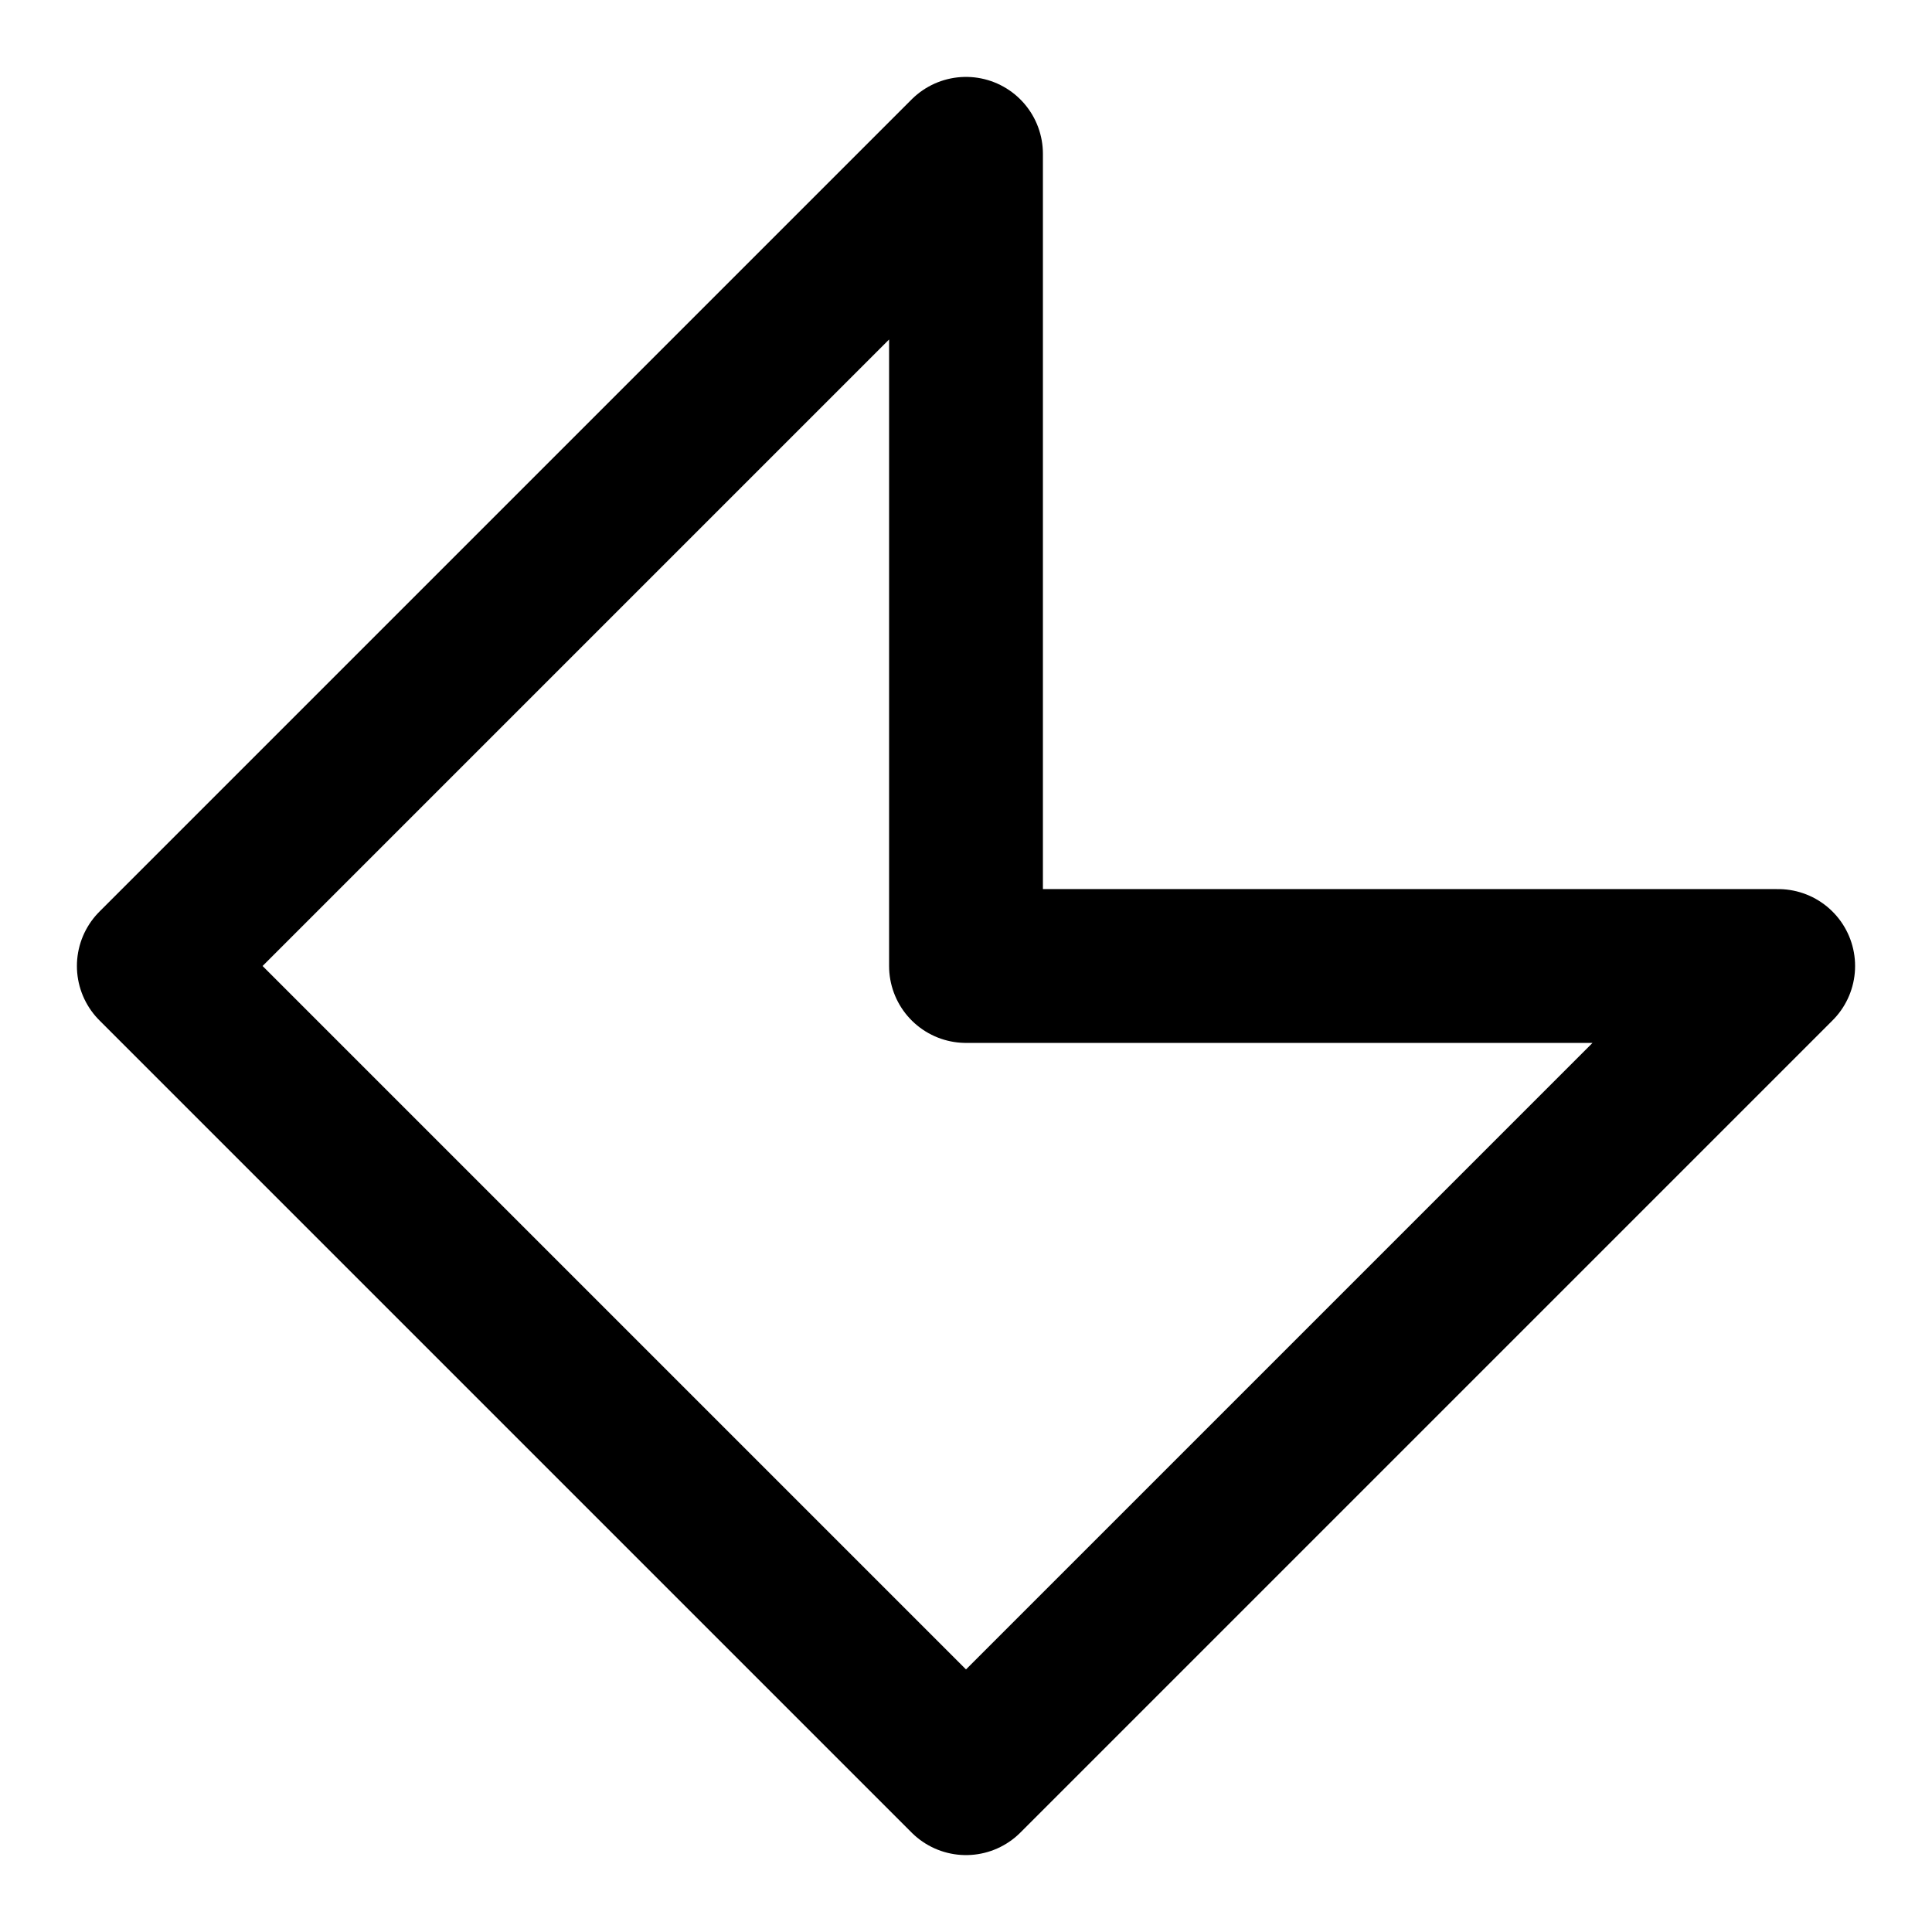
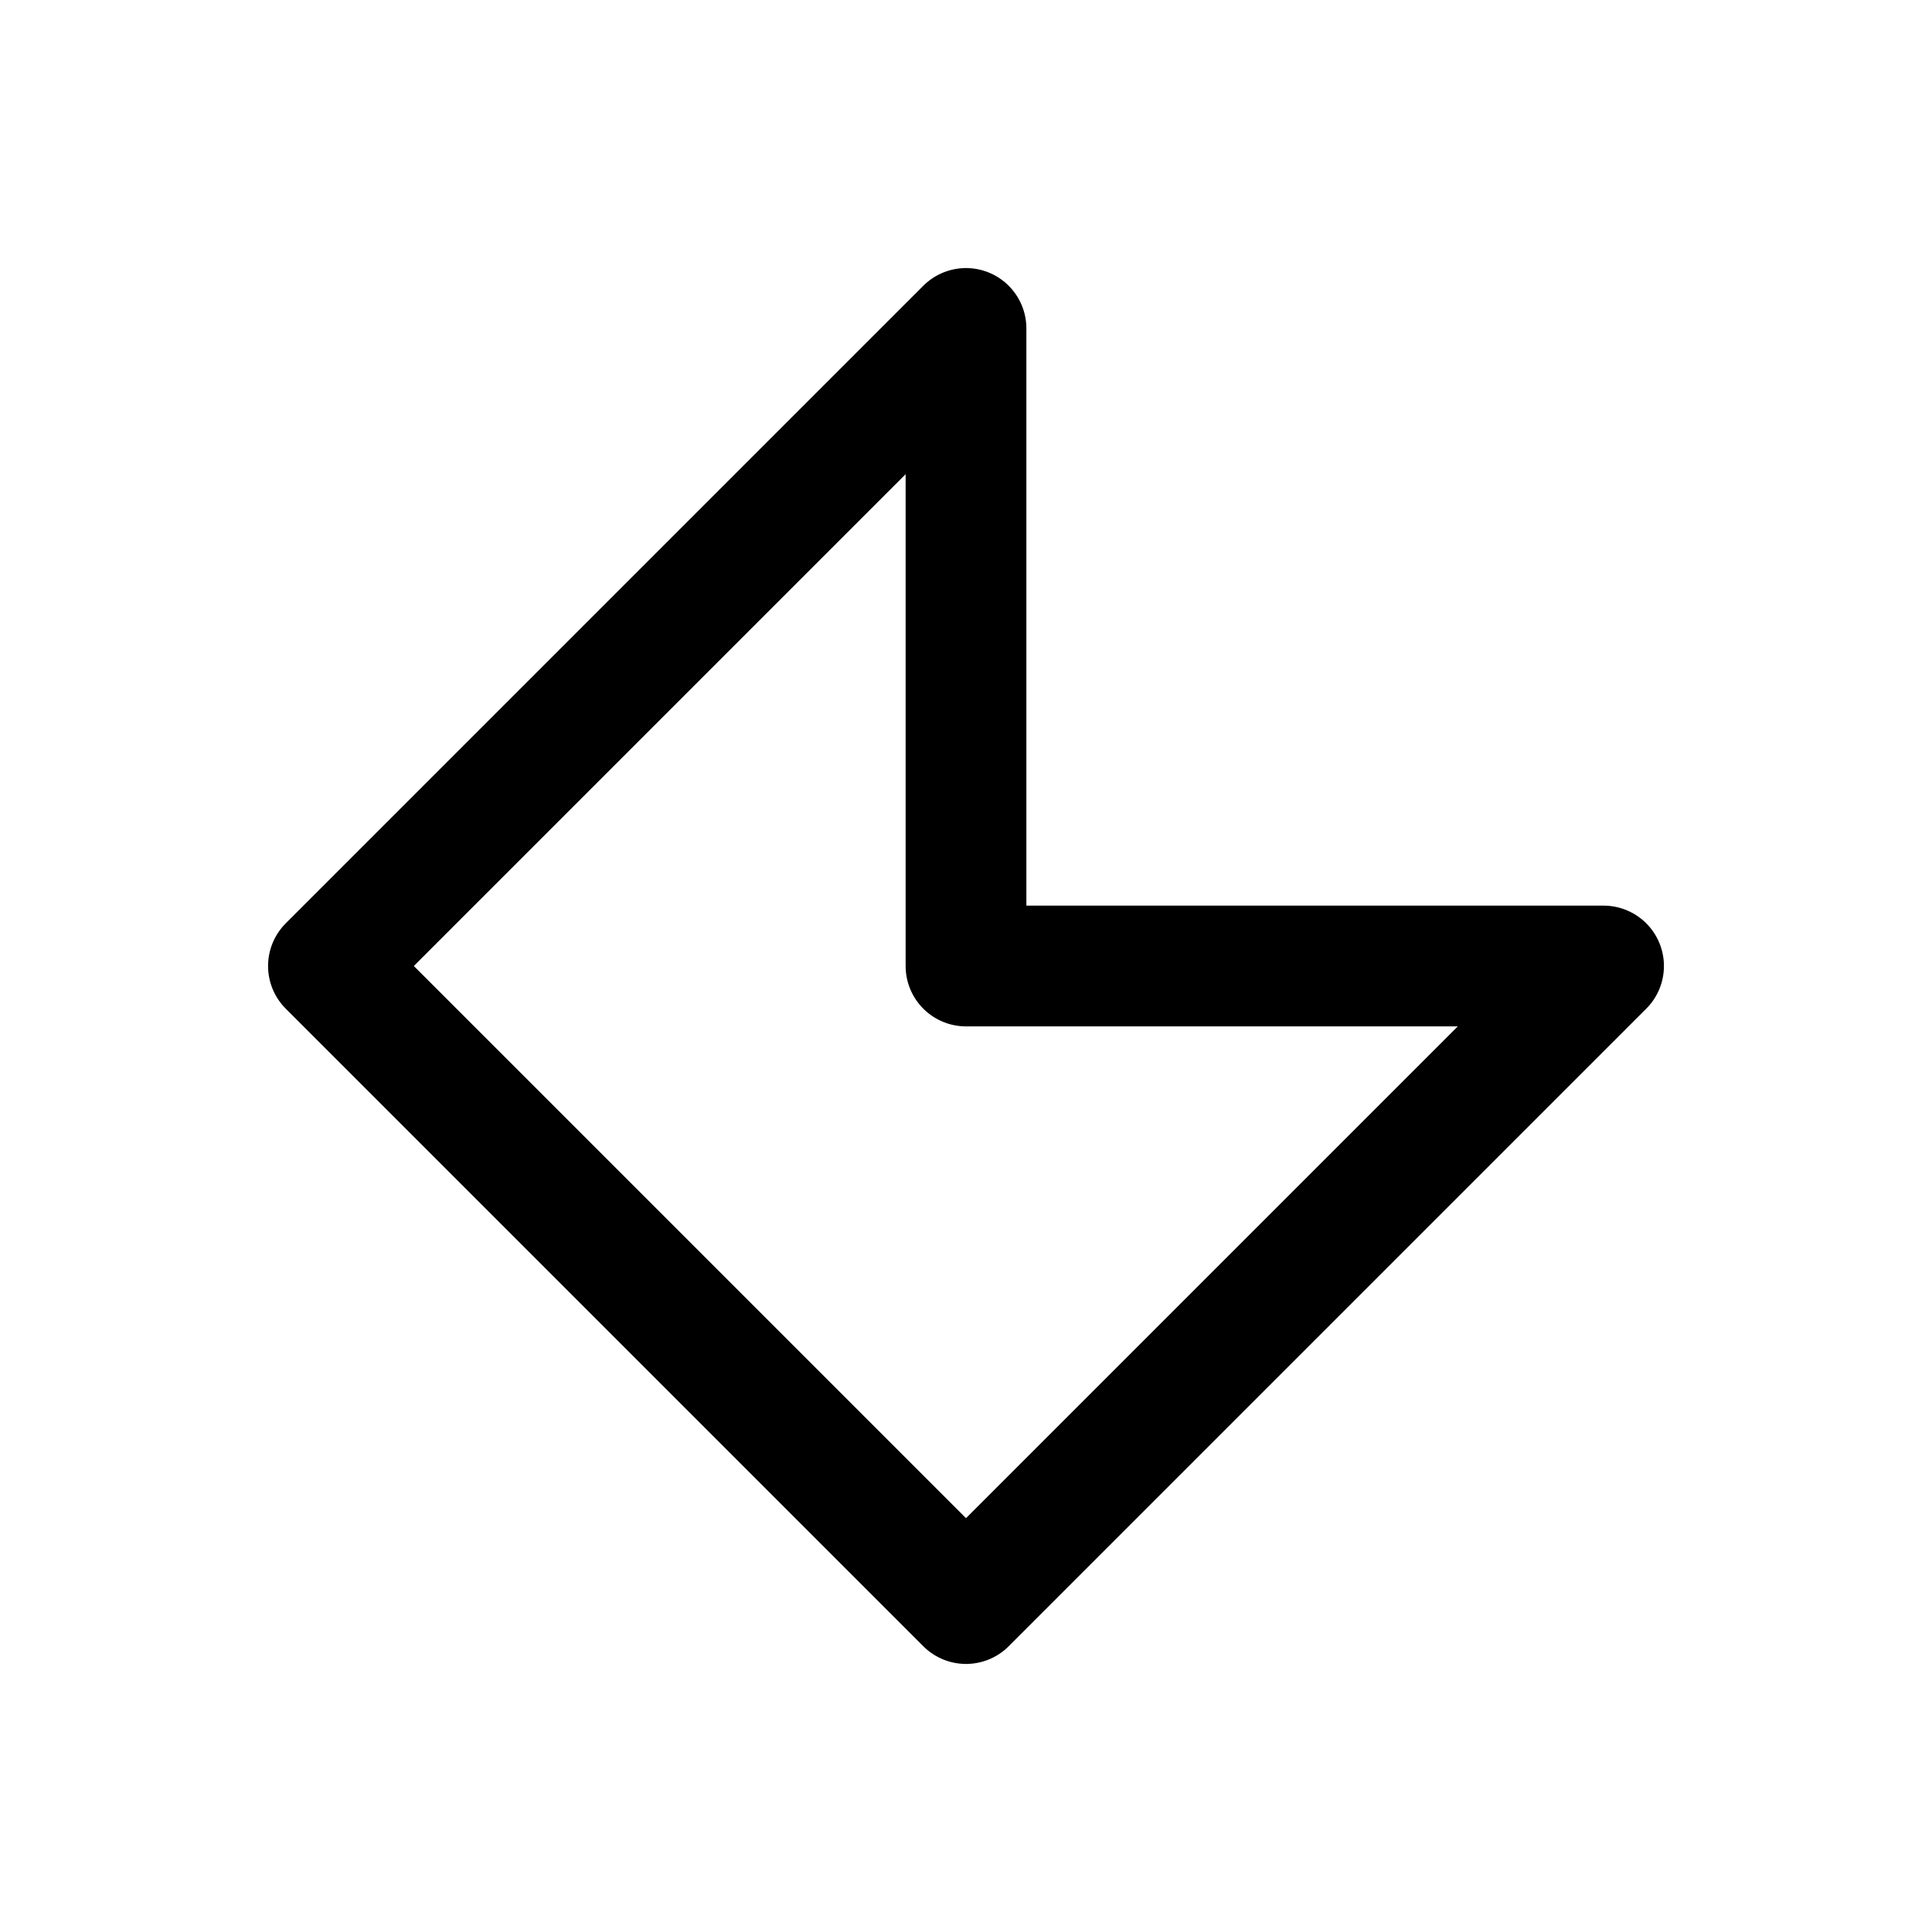
- <svg xmlns="http://www.w3.org/2000/svg" fill="transparent" viewBox="-78.5 -78.5 157 157" width="157px" height="157px">
+ <svg xmlns="http://www.w3.org/2000/svg" fill="transparent" viewBox="-100 -100 200 200" width="200px" height="200px">
  <path stroke="black" fill="none" stroke-width="12.5" stroke-linejoin="round" d="M 0 0 L 0 -66 L -66 0 L 0 66 L 66 0 Z" />
</svg>
